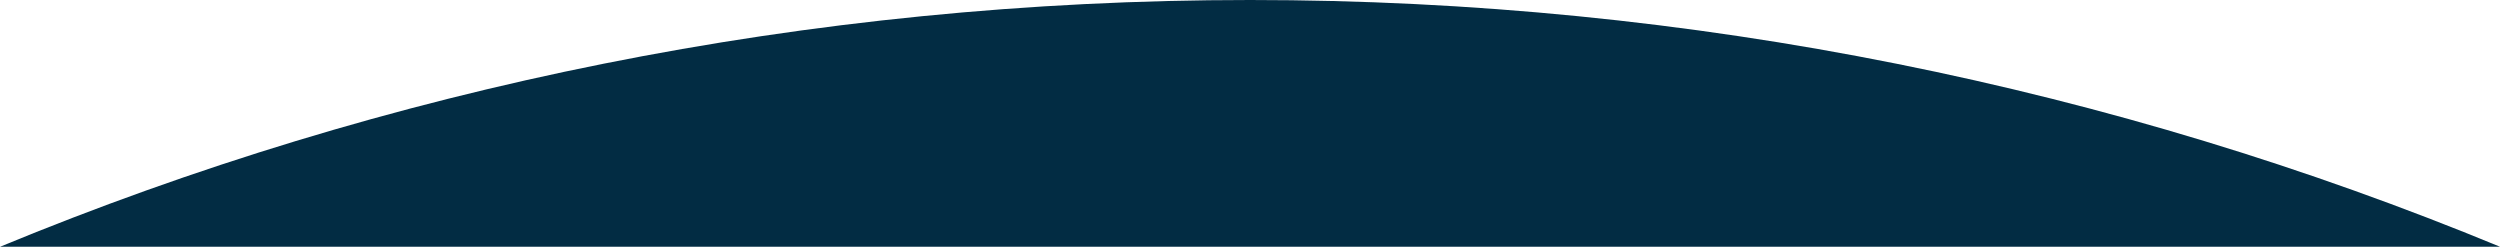
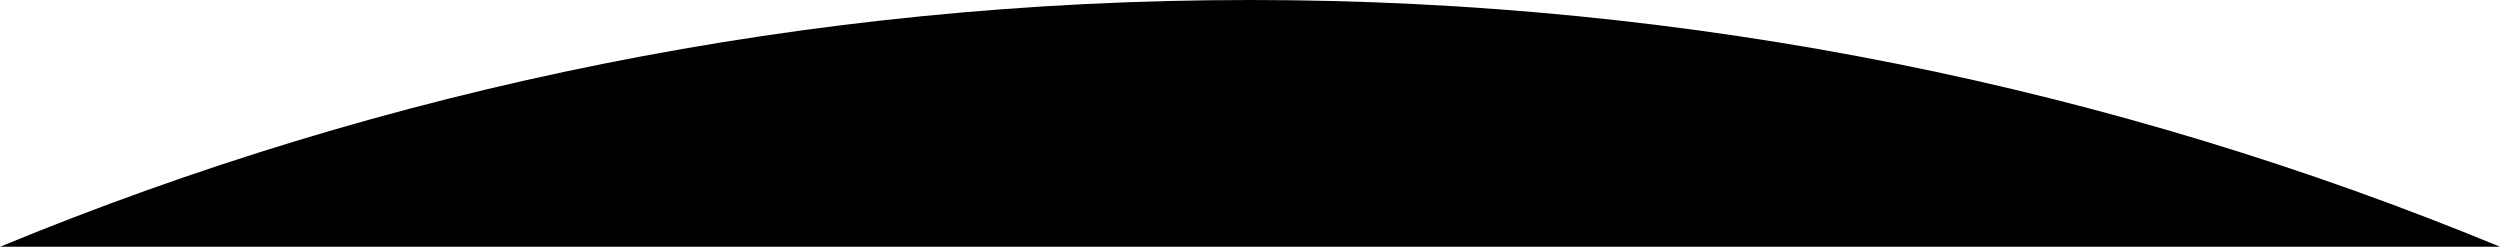
<svg xmlns="http://www.w3.org/2000/svg" id="Layer_1" data-name="Layer 1" viewBox="0 0 1366.05 134.82">
-   <path d="M1366,416.82H0C210.45,329.93,441.12,282,683,282S1155.5,329.93,1366,416.82Z" transform="translate(0.05 -282)" fill="#022c43" />
+   <path d="M1366,416.82H0C210.45,329.93,441.12,282,683,282S1155.5,329.93,1366,416.82Z" transform="translate(0.05 -282)" fill="currentColor" />
</svg>
